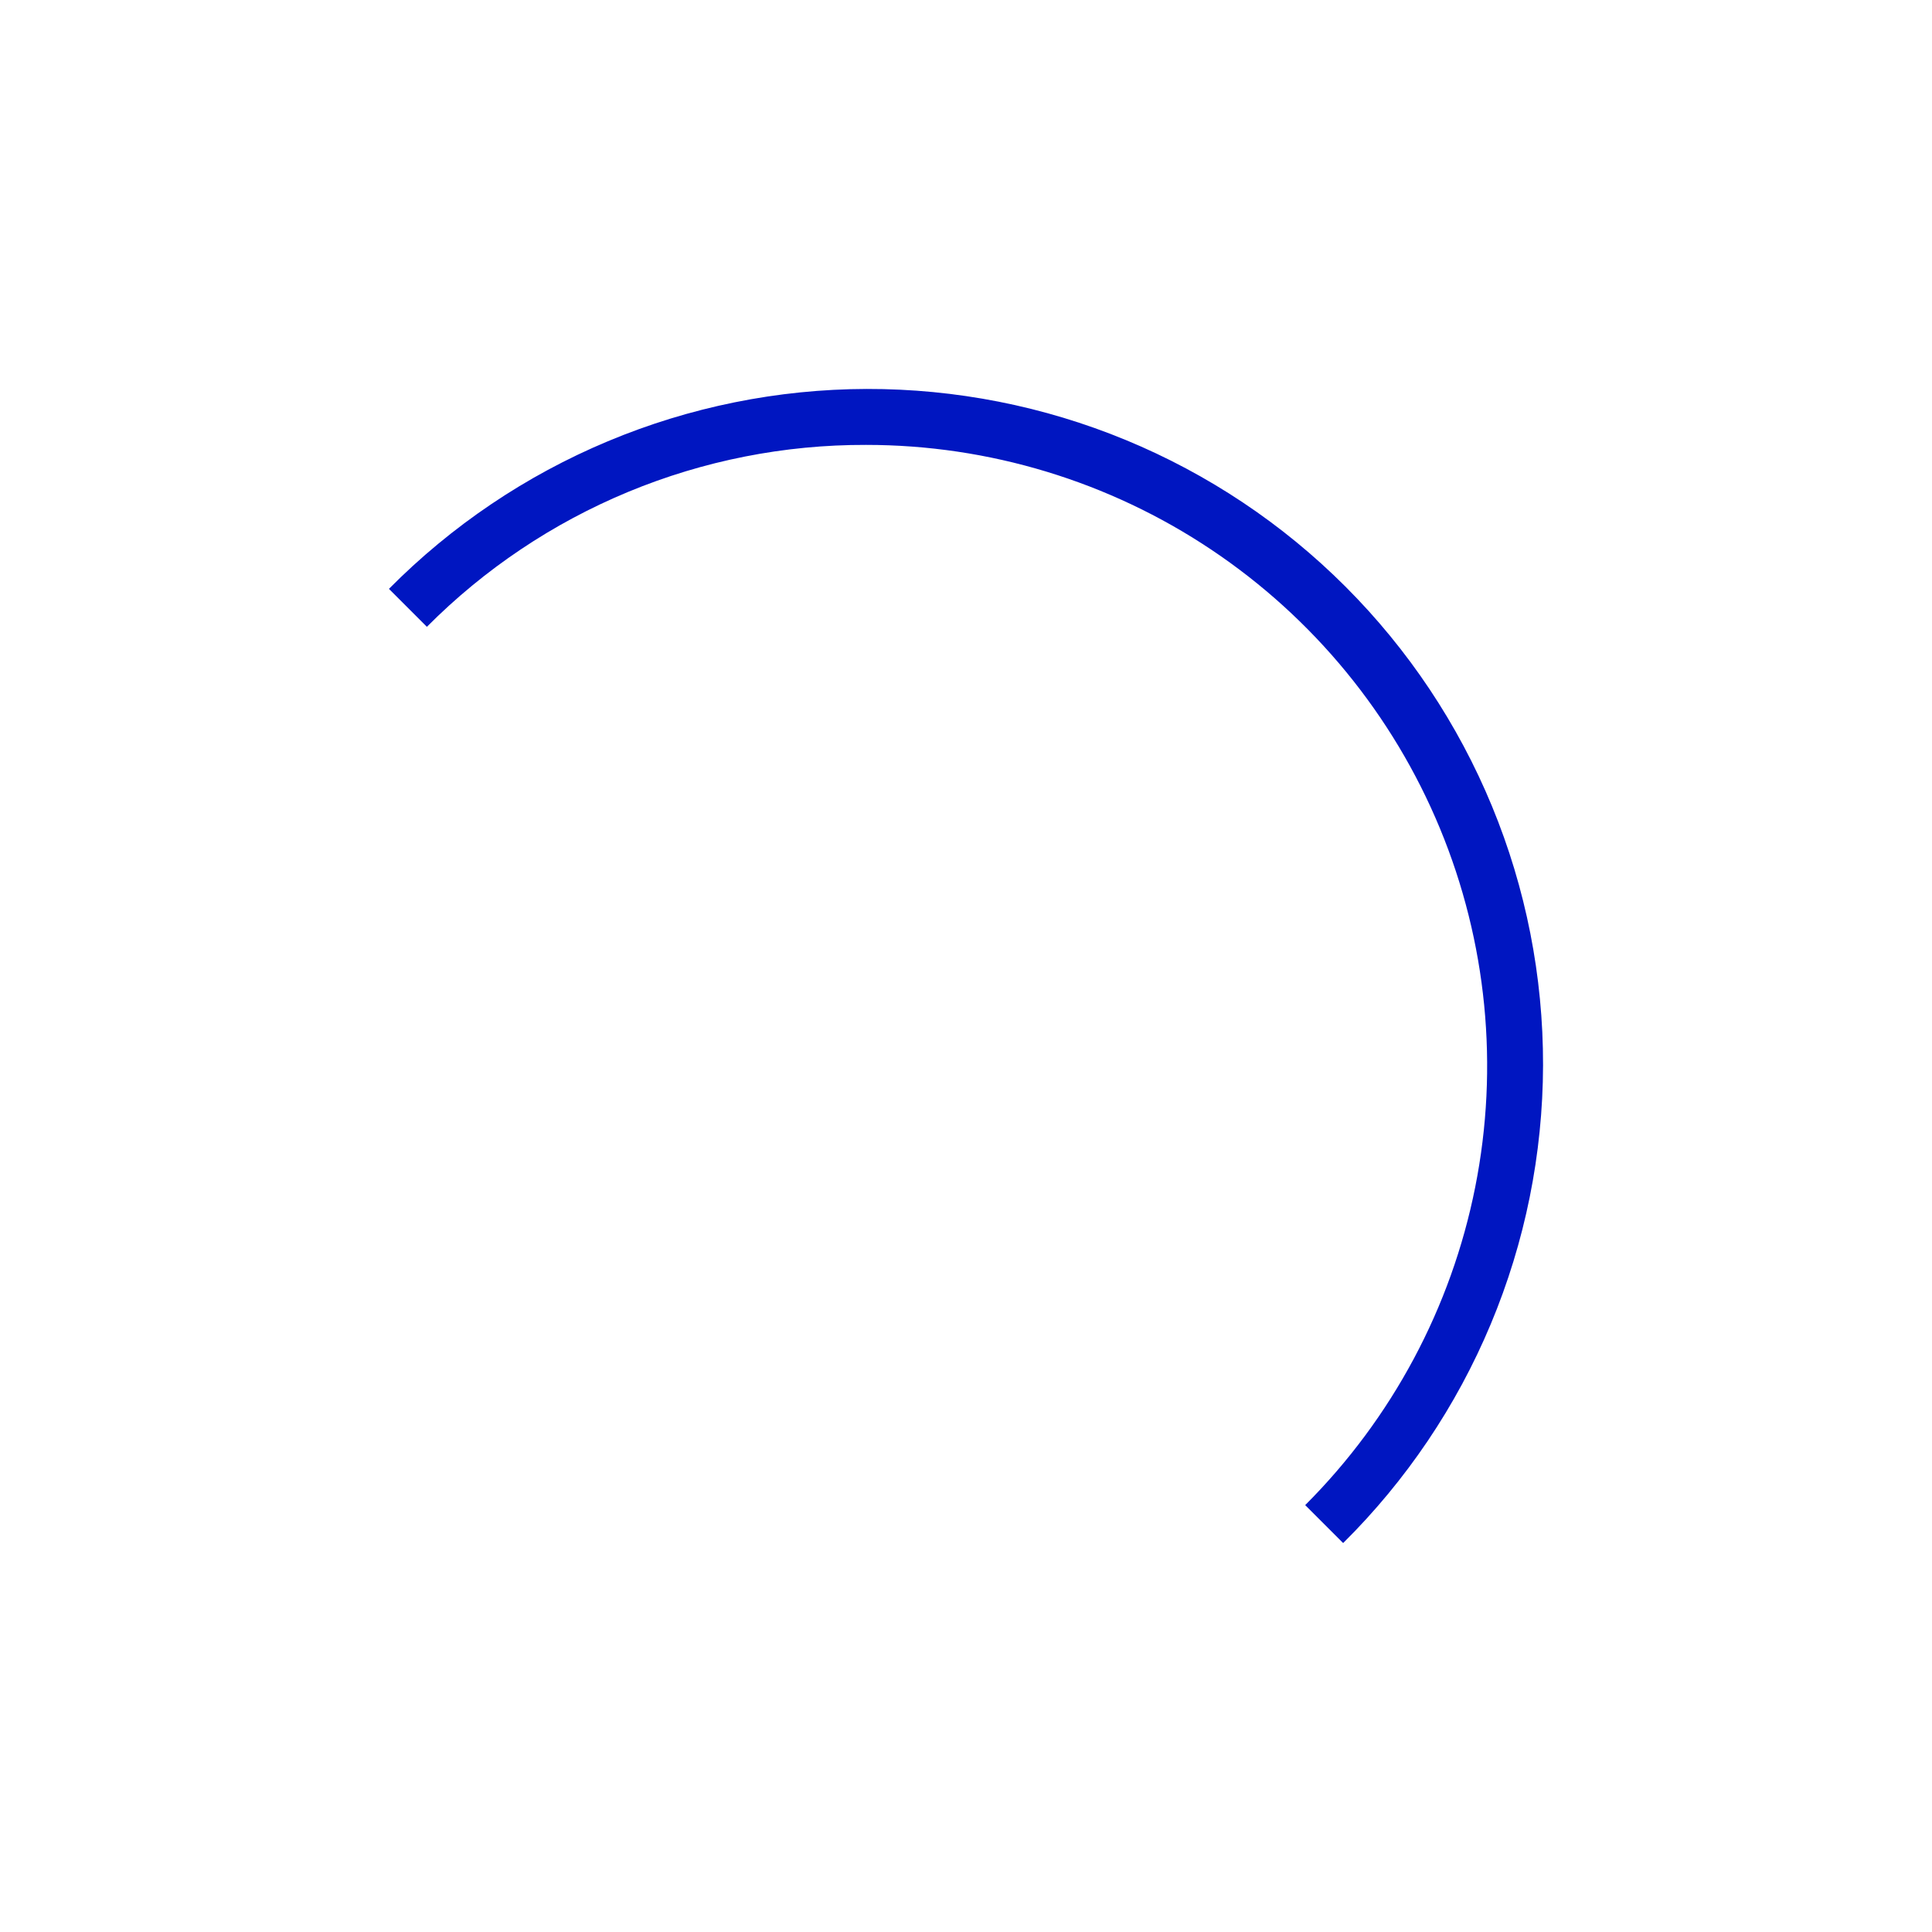
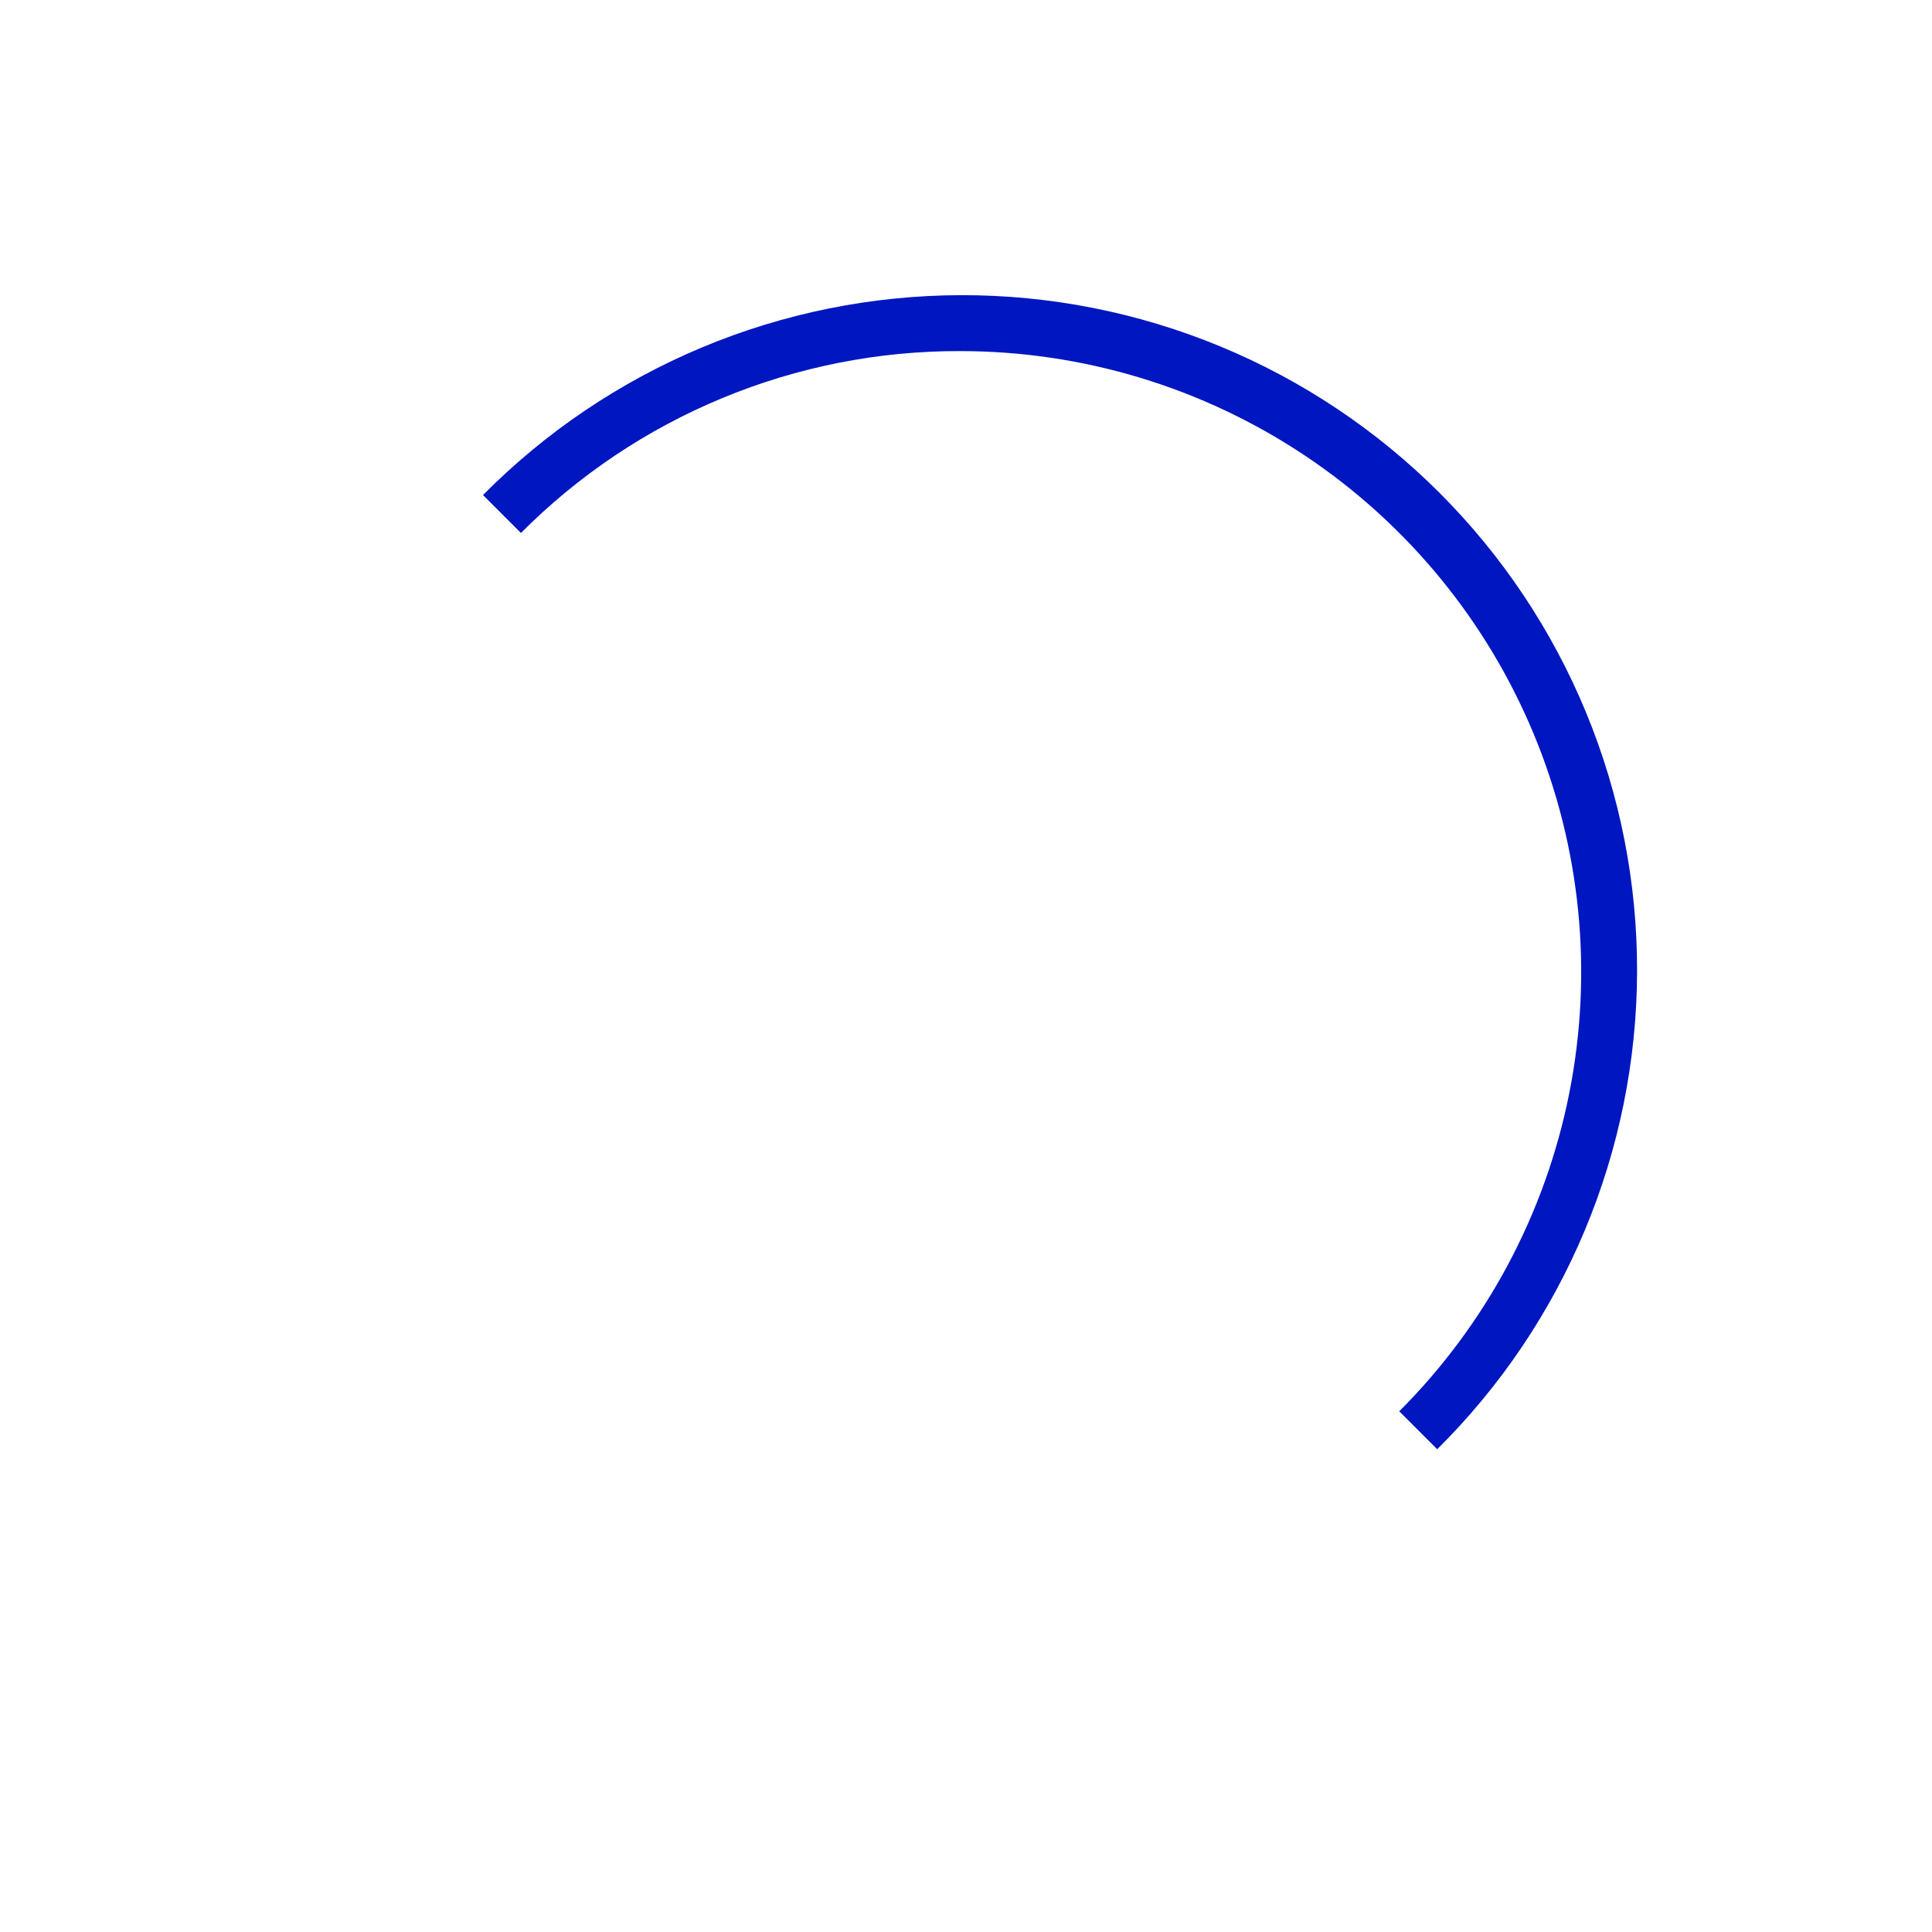
<svg xmlns="http://www.w3.org/2000/svg" width="72" height="72" viewBox="0 0 72 72" fill="none">
-   <g id="Frame">
-     <g id="time">
-       <g id="grid">
-         <g id="cell">
-           <g id="shape/time/05">
-             <path id="vector/time/05" d="M32.275 16.58C36.853 16.579 41.328 17.936 45.135 20.48C48.941 23.023 51.908 26.637 53.66 30.867C55.412 35.096 55.87 39.75 54.977 44.24C54.084 48.73 51.879 52.854 48.641 56.091L50.055 57.505C52.408 55.174 54.278 52.401 55.556 49.346C56.835 46.29 57.497 43.012 57.505 39.7C57.512 36.388 56.866 33.107 55.602 30.045C54.338 26.984 52.482 24.202 50.14 21.86C47.798 19.518 45.016 17.662 41.955 16.398C38.893 15.134 35.612 14.488 32.3 14.495C28.988 14.503 25.71 15.165 22.654 16.444C19.599 17.722 16.826 19.592 14.495 21.945L15.909 23.359C18.053 21.203 20.604 19.494 23.413 18.33C26.223 17.166 29.235 16.571 32.275 16.58Z" fill="#0016C1" />
-           </g>
-         </g>
-       </g>
-     </g>
-   </g>
+   <path d="M35.78 13.084C40.358 13.084 44.833 14.441 48.64 16.984C52.446 19.527 55.413 23.142 57.165 27.372C58.917 31.601 59.375 36.255 58.481 40.745C57.588 45.235 55.383 49.359 52.146 52.595L53.56 54.009C55.913 51.678 57.782 48.906 59.061 45.85C60.339 42.795 61.001 39.517 61.009 36.205C61.017 32.892 60.371 29.611 59.107 26.55C57.843 23.488 55.987 20.707 53.645 18.365C51.303 16.023 48.521 14.166 45.459 12.903C42.398 11.639 39.117 10.992 35.805 11C32.493 11.008 29.215 11.67 26.159 12.948C23.104 14.227 20.331 16.096 18 18.449L19.414 19.863C21.558 17.707 24.109 15.998 26.918 14.835C29.727 13.671 32.739 13.076 35.78 13.084Z" fill="#0016C1" />
</svg>
